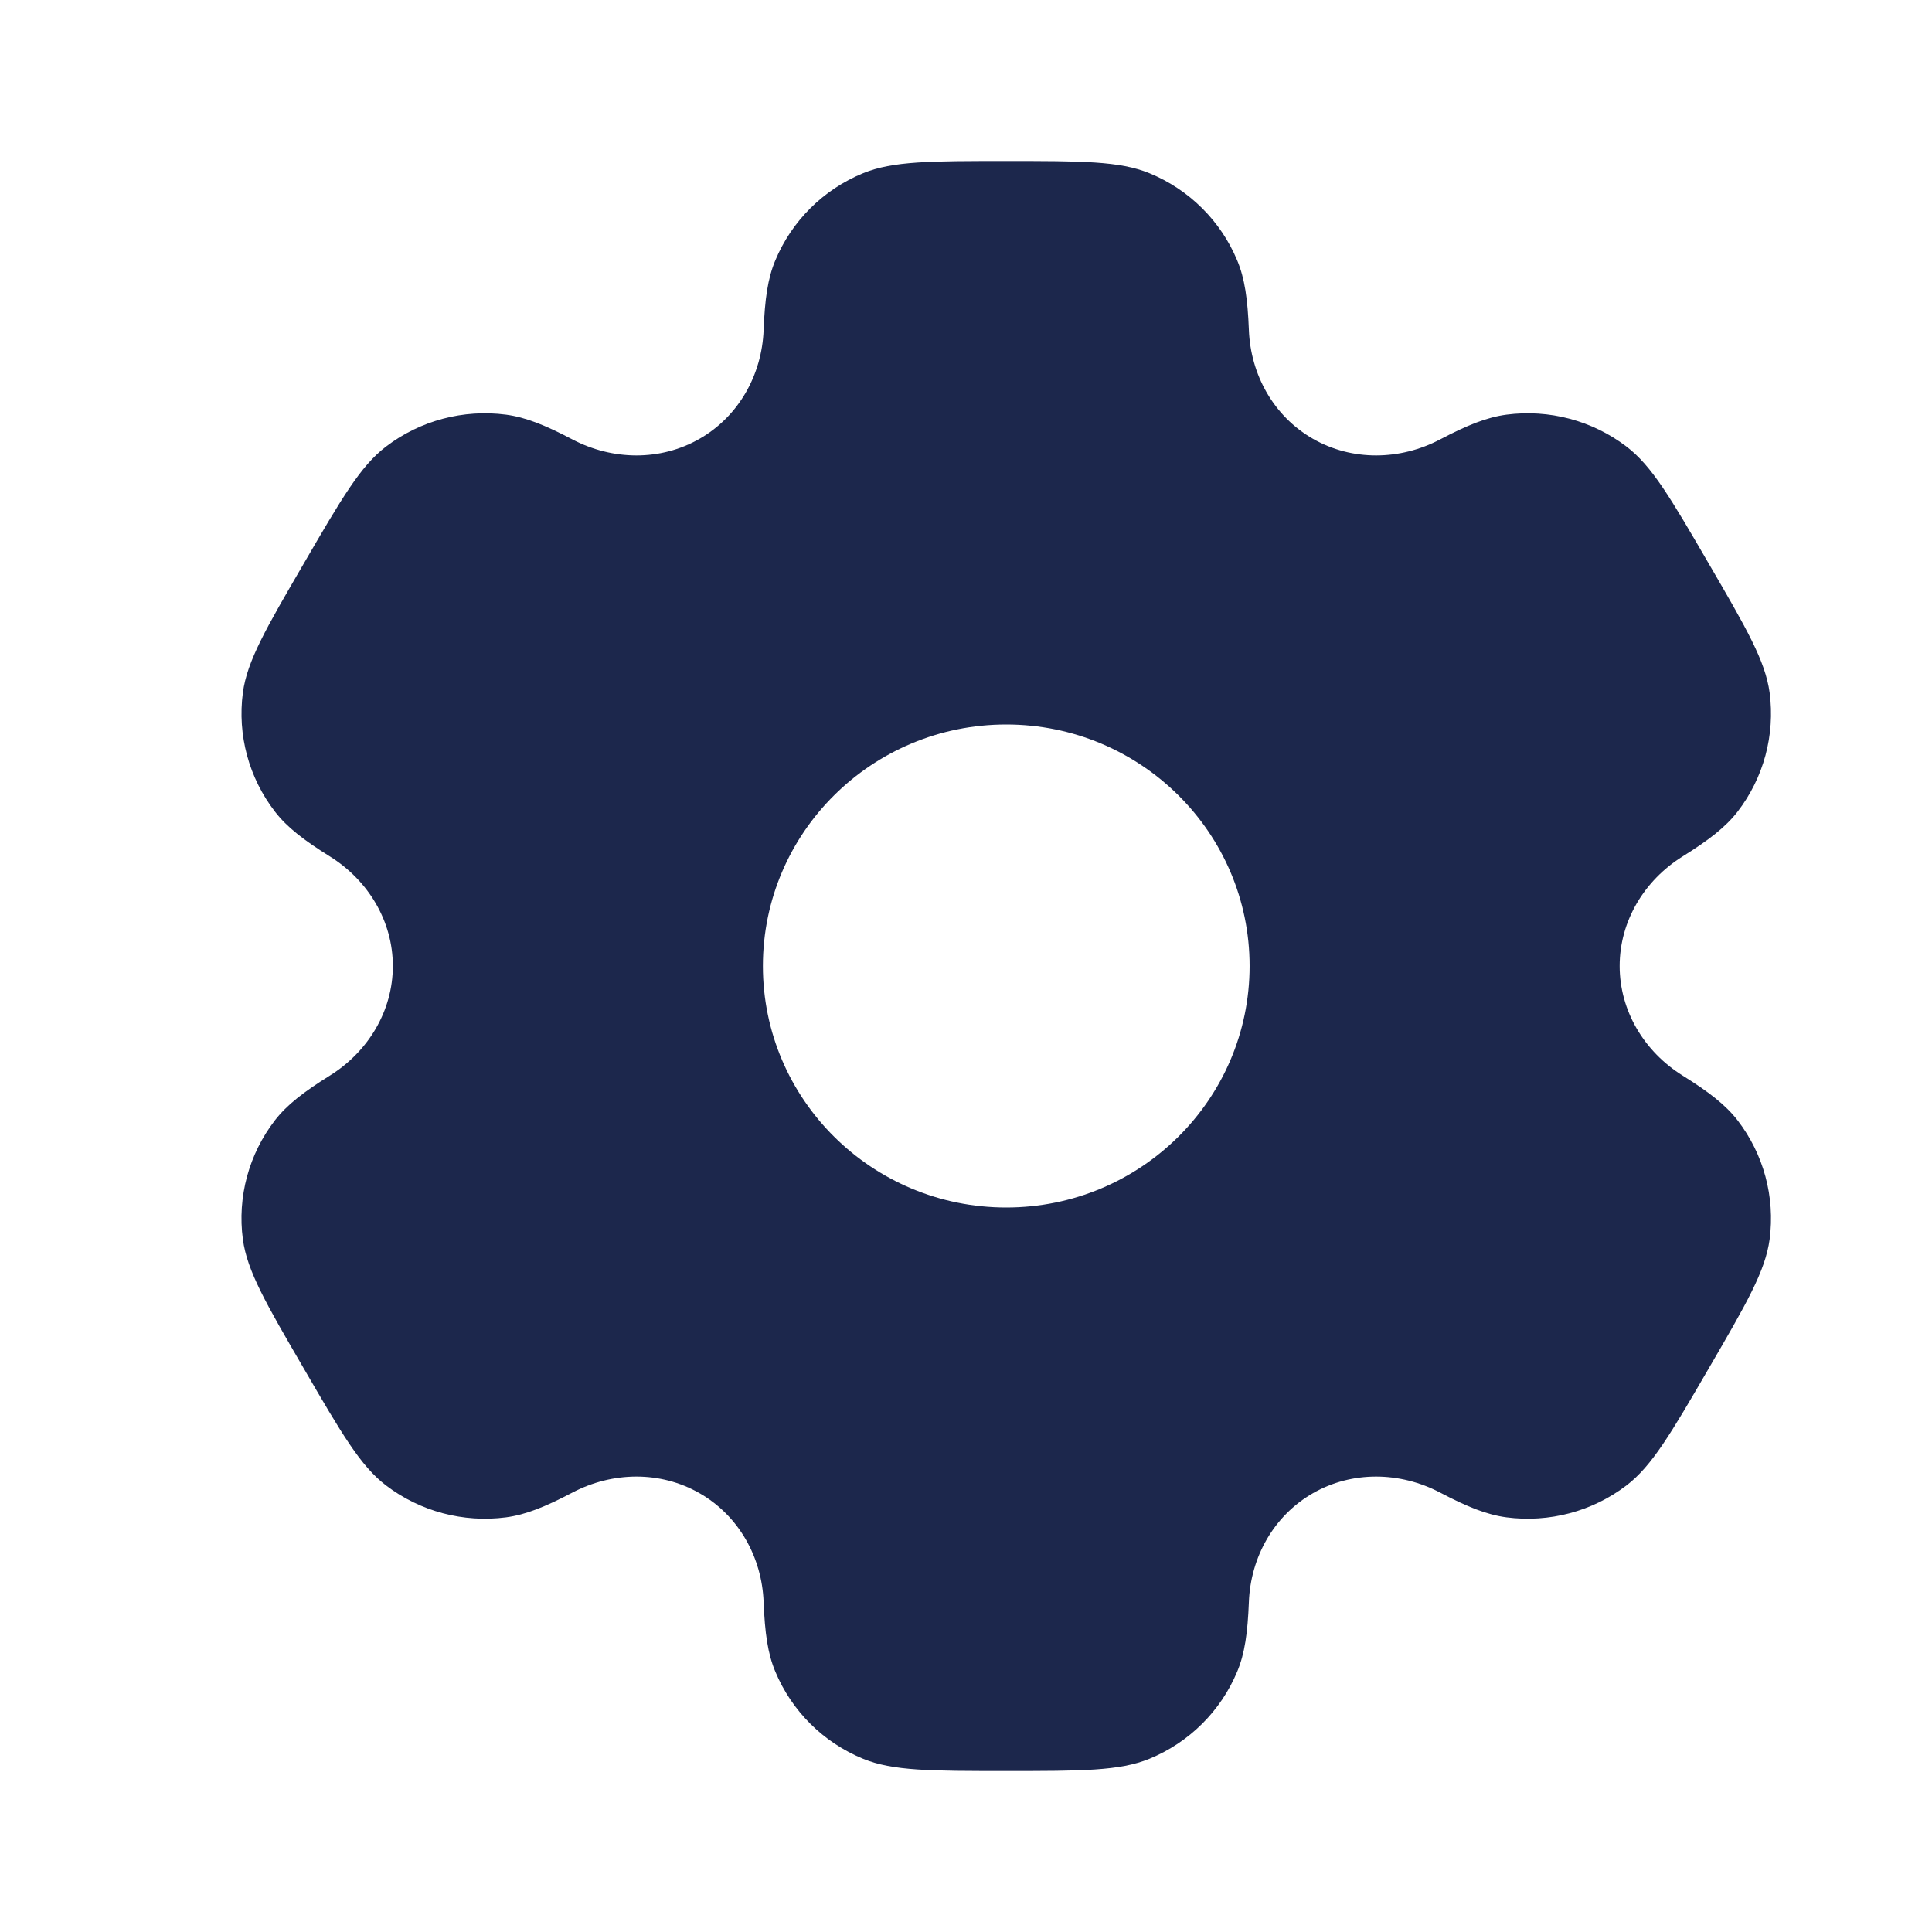
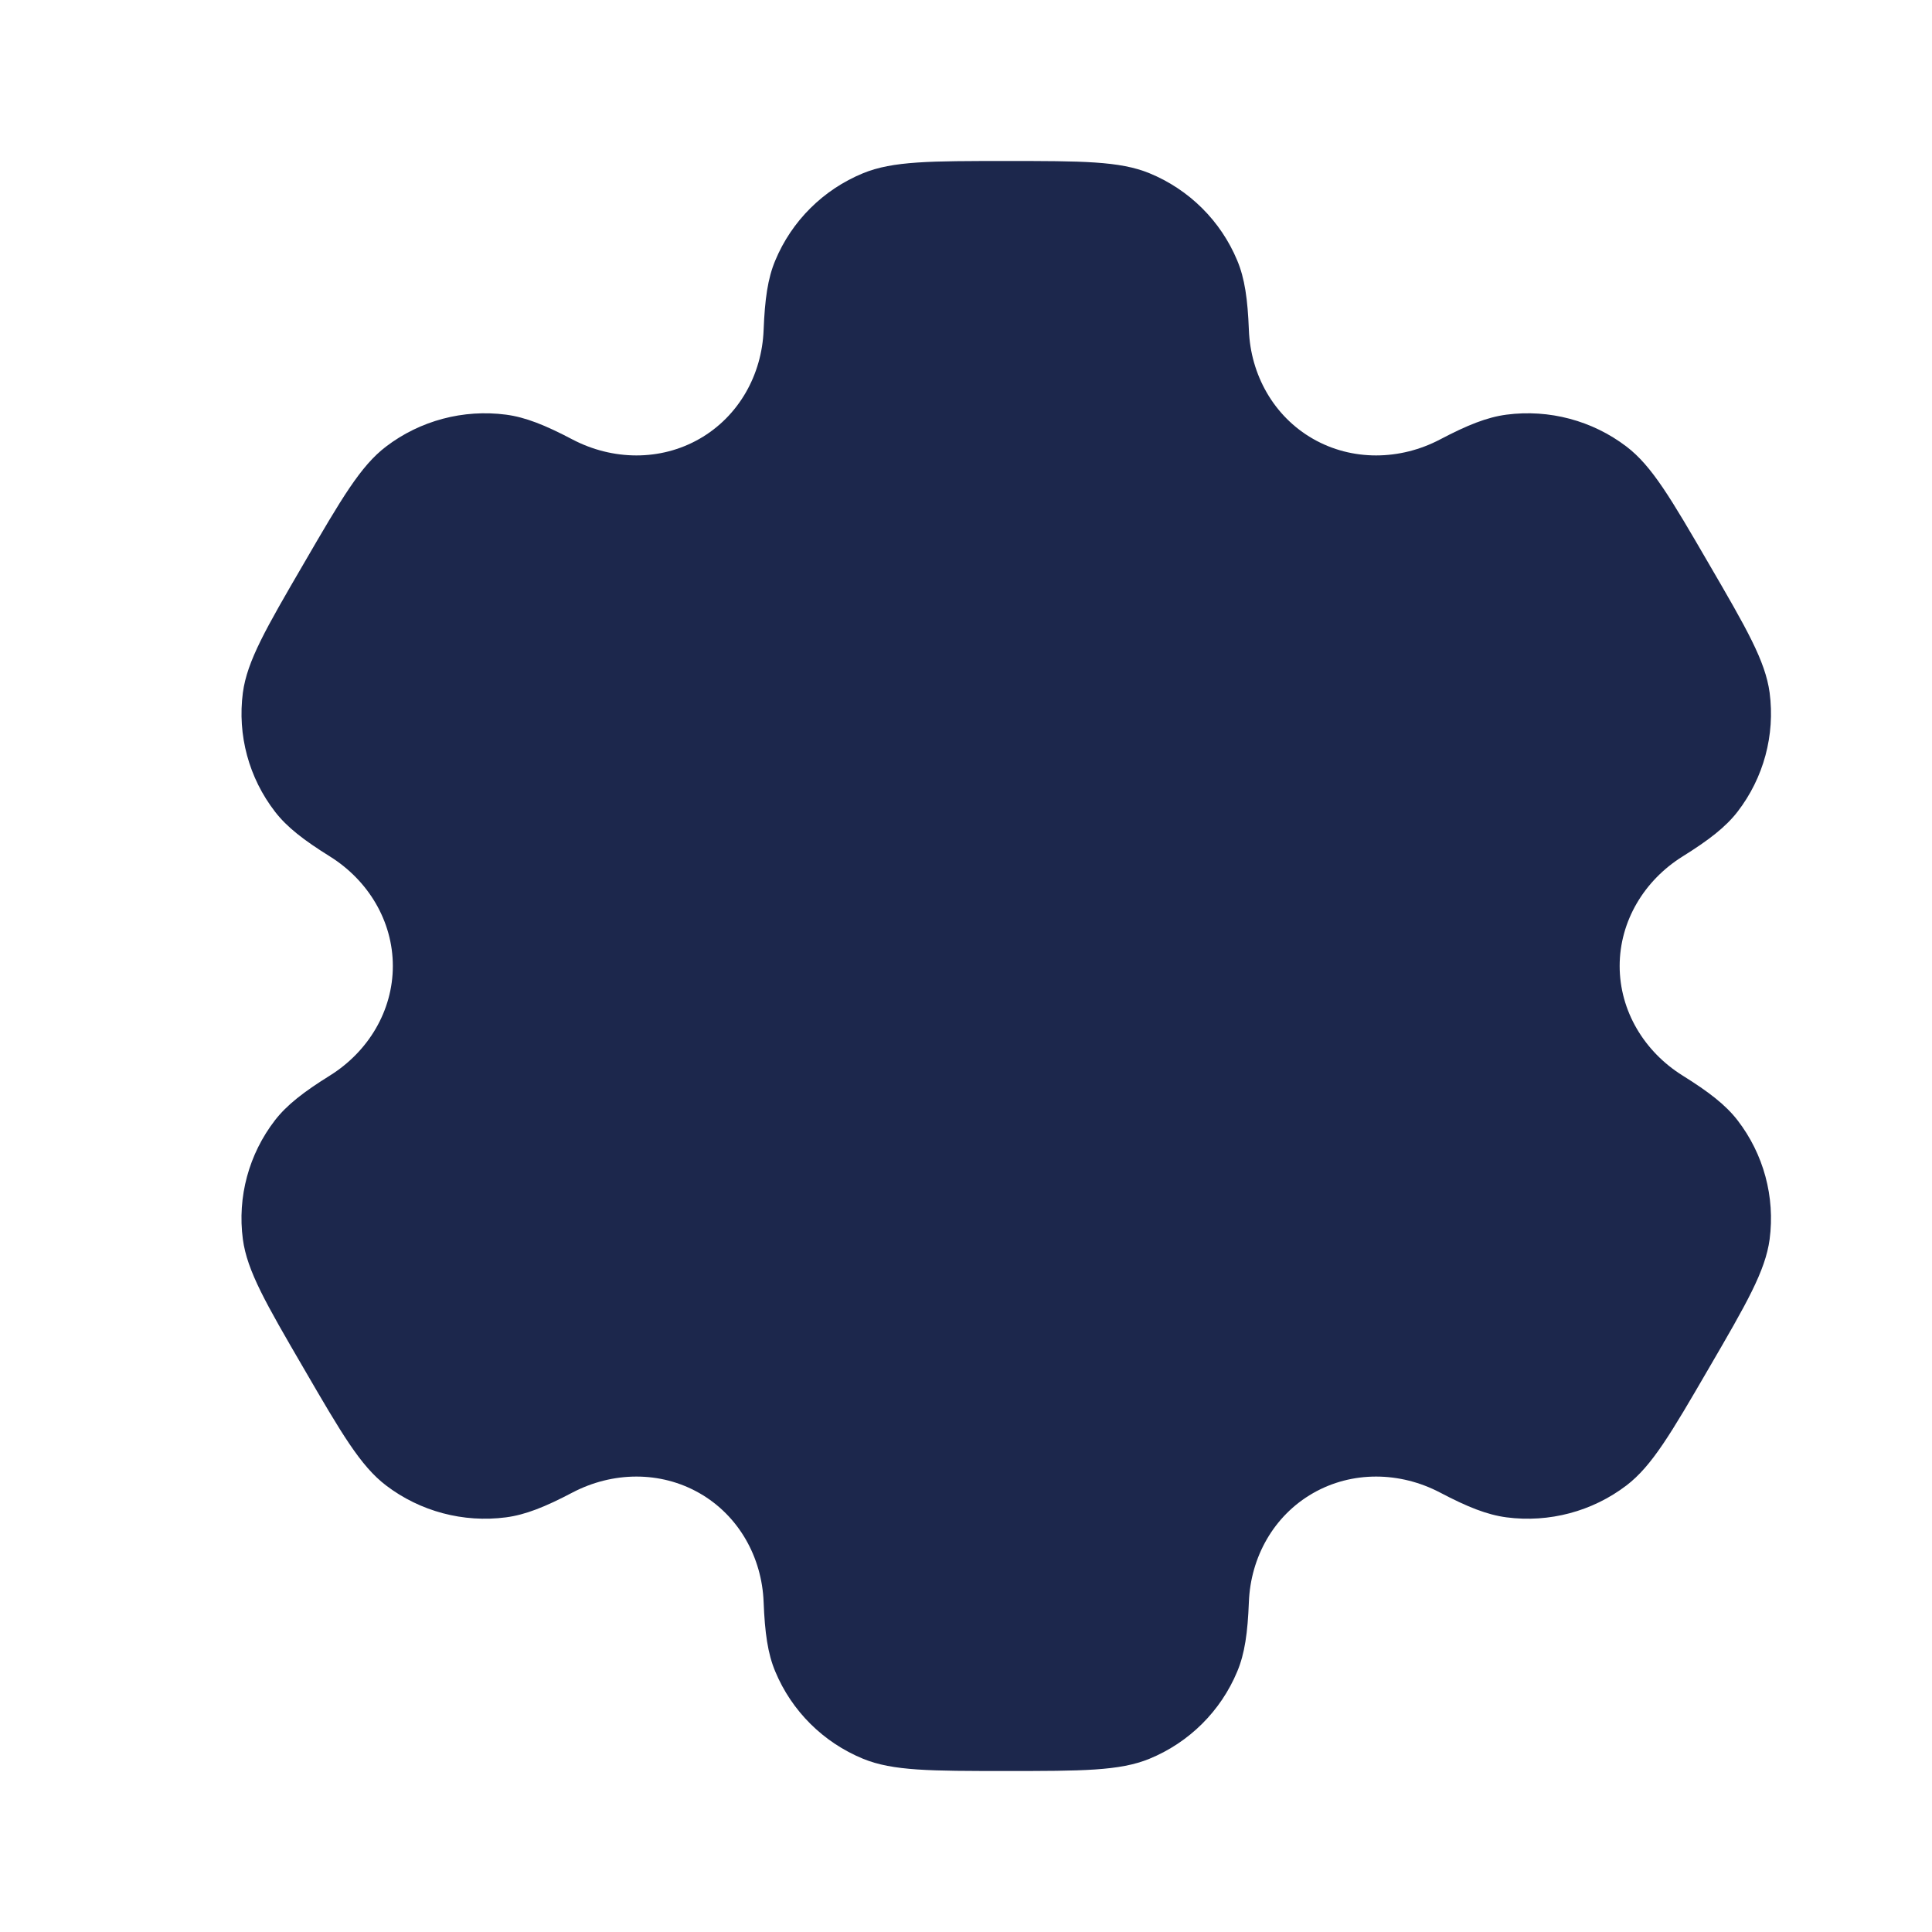
<svg xmlns="http://www.w3.org/2000/svg" width="800px" height="800px" viewBox="0 0 24 24" fill="none">
-   <path fill-rule="evenodd" clip-rule="evenodd" d="M14.279 2.152C13.909 2 13.439 2 12.5 2C11.561 2 11.091 2 10.721 2.152C10.227 2.355 9.835 2.745 9.631 3.235C9.537 3.458 9.501 3.719 9.486 4.098C9.465 4.656 9.177 5.172 8.69 5.451C8.203 5.73 7.609 5.72 7.111 5.459C6.773 5.281 6.528 5.183 6.286 5.151C5.756 5.082 5.22 5.224 4.796 5.547C4.478 5.789 4.243 6.193 3.774 7C3.304 7.807 3.07 8.21 3.017 8.605C2.948 9.131 3.091 9.663 3.417 10.084C3.565 10.276 3.774 10.437 4.098 10.639C4.574 10.936 4.88 11.442 4.88 12C4.88 12.558 4.574 13.064 4.098 13.361C3.774 13.563 3.565 13.724 3.416 13.916C3.091 14.337 2.947 14.869 3.017 15.395C3.07 15.789 3.304 16.193 3.774 17C4.243 17.807 4.478 18.211 4.796 18.453C5.22 18.776 5.756 18.918 6.286 18.849C6.528 18.817 6.773 18.719 7.111 18.541C7.609 18.28 8.203 18.27 8.69 18.549C9.177 18.828 9.465 19.344 9.486 19.902C9.501 20.282 9.537 20.542 9.631 20.765C9.835 21.255 10.227 21.645 10.721 21.848C11.091 22 11.561 22 12.5 22C13.439 22 13.909 22 14.279 21.848C14.773 21.645 15.165 21.255 15.369 20.765C15.463 20.542 15.499 20.282 15.514 19.902C15.535 19.344 15.823 18.828 16.31 18.549C16.797 18.27 17.391 18.28 17.889 18.541C18.227 18.719 18.472 18.817 18.714 18.849C19.244 18.918 19.78 18.776 20.204 18.453C20.522 18.21 20.757 17.807 21.226 17C21.696 16.193 21.93 15.789 21.983 15.395C22.052 14.869 21.909 14.337 21.584 13.916C21.435 13.724 21.226 13.563 20.902 13.361C20.426 13.064 20.12 12.558 20.12 12C20.12 11.442 20.426 10.936 20.902 10.639C21.226 10.437 21.435 10.276 21.584 10.084C21.909 9.663 22.052 9.131 21.983 8.605C21.93 8.211 21.696 7.807 21.226 7C20.757 6.193 20.522 5.789 20.204 5.547C19.78 5.224 19.244 5.082 18.714 5.151C18.472 5.183 18.227 5.281 17.889 5.459C17.392 5.72 16.797 5.73 16.31 5.451C15.823 5.172 15.535 4.656 15.514 4.098C15.499 3.718 15.463 3.458 15.369 3.235C15.165 2.745 14.773 2.355 14.279 2.152ZM12.5 15C14.169 15 15.523 13.657 15.523 12C15.523 10.343 14.169 9 12.5 9C10.831 9 9.477 10.343 9.477 12C9.477 13.657 10.831 15 12.5 15Z" fill="#1C274C" />
+   <path fillRule="evenodd" clipRule="evenodd" d="M14.279 2.152C13.909 2 13.439 2 12.5 2C11.561 2 11.091 2 10.721 2.152C10.227 2.355 9.835 2.745 9.631 3.235C9.537 3.458 9.501 3.719 9.486 4.098C9.465 4.656 9.177 5.172 8.69 5.451C8.203 5.73 7.609 5.72 7.111 5.459C6.773 5.281 6.528 5.183 6.286 5.151C5.756 5.082 5.22 5.224 4.796 5.547C4.478 5.789 4.243 6.193 3.774 7C3.304 7.807 3.07 8.21 3.017 8.605C2.948 9.131 3.091 9.663 3.417 10.084C3.565 10.276 3.774 10.437 4.098 10.639C4.574 10.936 4.88 11.442 4.88 12C4.88 12.558 4.574 13.064 4.098 13.361C3.774 13.563 3.565 13.724 3.416 13.916C3.091 14.337 2.947 14.869 3.017 15.395C3.07 15.789 3.304 16.193 3.774 17C4.243 17.807 4.478 18.211 4.796 18.453C5.22 18.776 5.756 18.918 6.286 18.849C6.528 18.817 6.773 18.719 7.111 18.541C7.609 18.28 8.203 18.27 8.69 18.549C9.177 18.828 9.465 19.344 9.486 19.902C9.501 20.282 9.537 20.542 9.631 20.765C9.835 21.255 10.227 21.645 10.721 21.848C11.091 22 11.561 22 12.5 22C13.439 22 13.909 22 14.279 21.848C14.773 21.645 15.165 21.255 15.369 20.765C15.463 20.542 15.499 20.282 15.514 19.902C15.535 19.344 15.823 18.828 16.31 18.549C16.797 18.27 17.391 18.28 17.889 18.541C18.227 18.719 18.472 18.817 18.714 18.849C19.244 18.918 19.78 18.776 20.204 18.453C20.522 18.21 20.757 17.807 21.226 17C21.696 16.193 21.93 15.789 21.983 15.395C22.052 14.869 21.909 14.337 21.584 13.916C21.435 13.724 21.226 13.563 20.902 13.361C20.426 13.064 20.12 12.558 20.12 12C20.12 11.442 20.426 10.936 20.902 10.639C21.226 10.437 21.435 10.276 21.584 10.084C21.909 9.663 22.052 9.131 21.983 8.605C21.93 8.211 21.696 7.807 21.226 7C20.757 6.193 20.522 5.789 20.204 5.547C19.78 5.224 19.244 5.082 18.714 5.151C18.472 5.183 18.227 5.281 17.889 5.459C17.392 5.72 16.797 5.73 16.31 5.451C15.823 5.172 15.535 4.656 15.514 4.098C15.499 3.718 15.463 3.458 15.369 3.235C15.165 2.745 14.773 2.355 14.279 2.152ZM12.5 15C14.169 15 15.523 13.657 15.523 12C15.523 10.343 14.169 9 12.5 9C10.831 9 9.477 10.343 9.477 12C9.477 13.657 10.831 15 12.5 15Z" fill="#1C274C" />
</svg>
